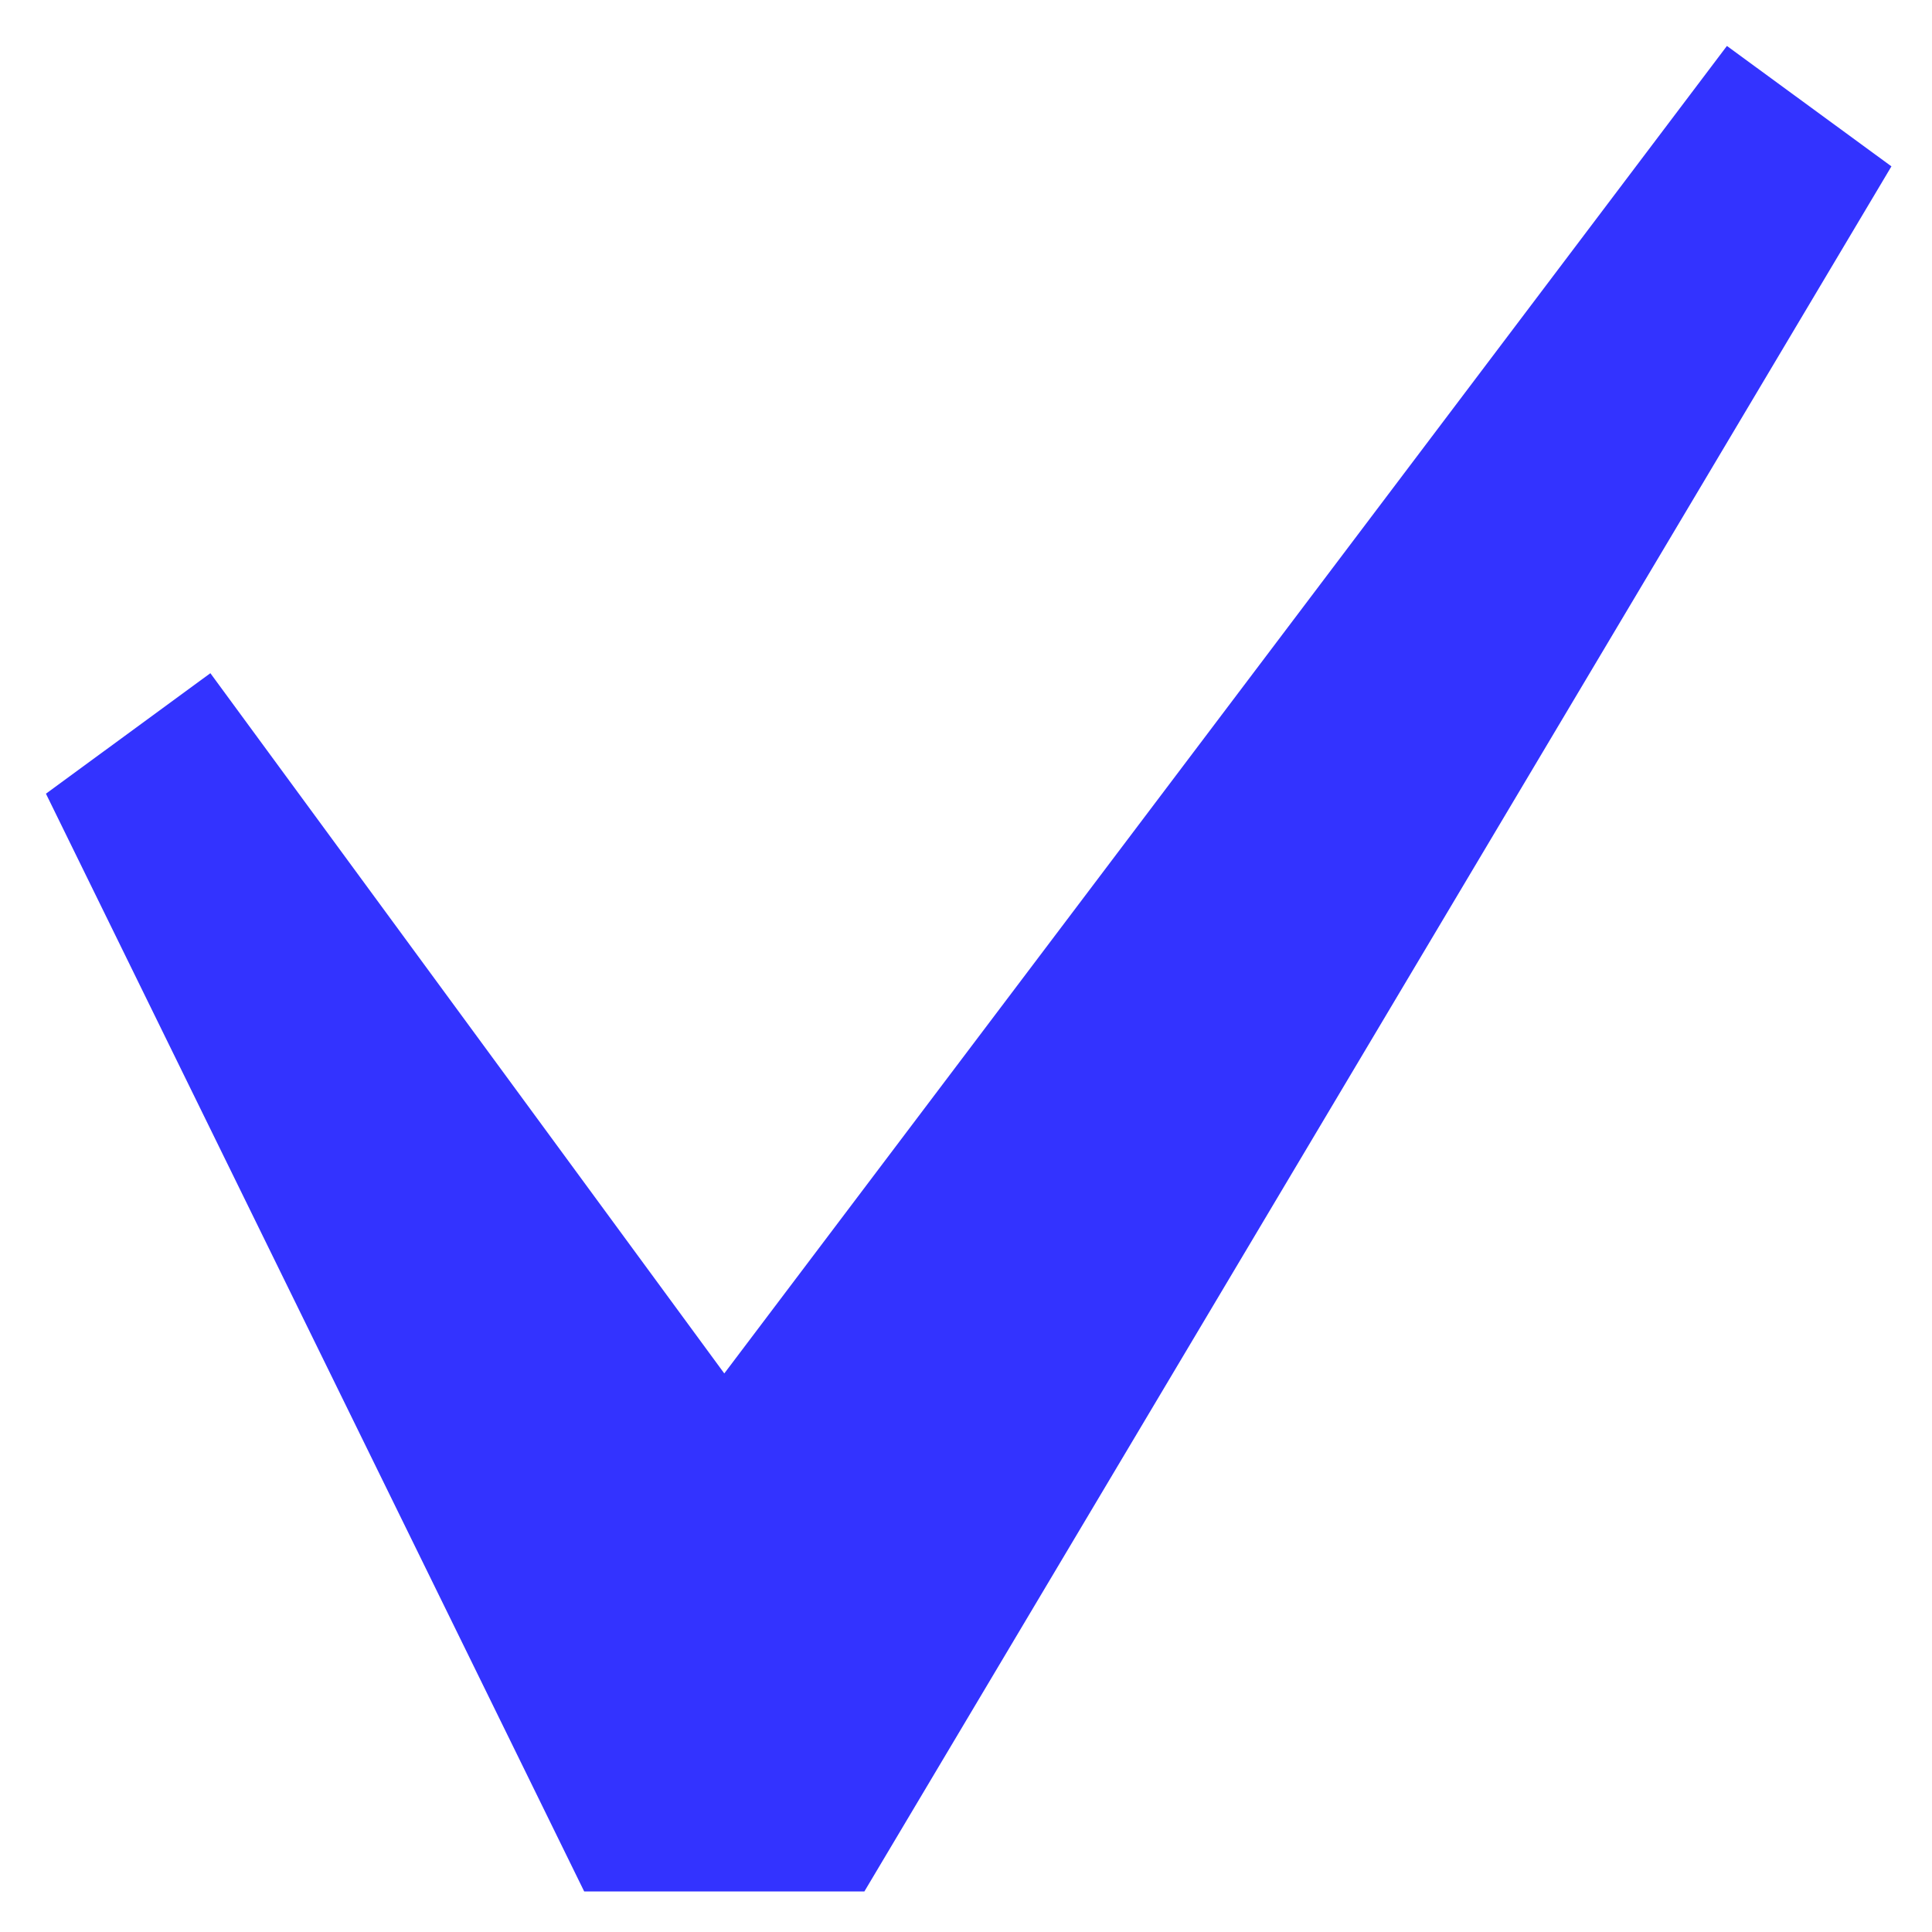
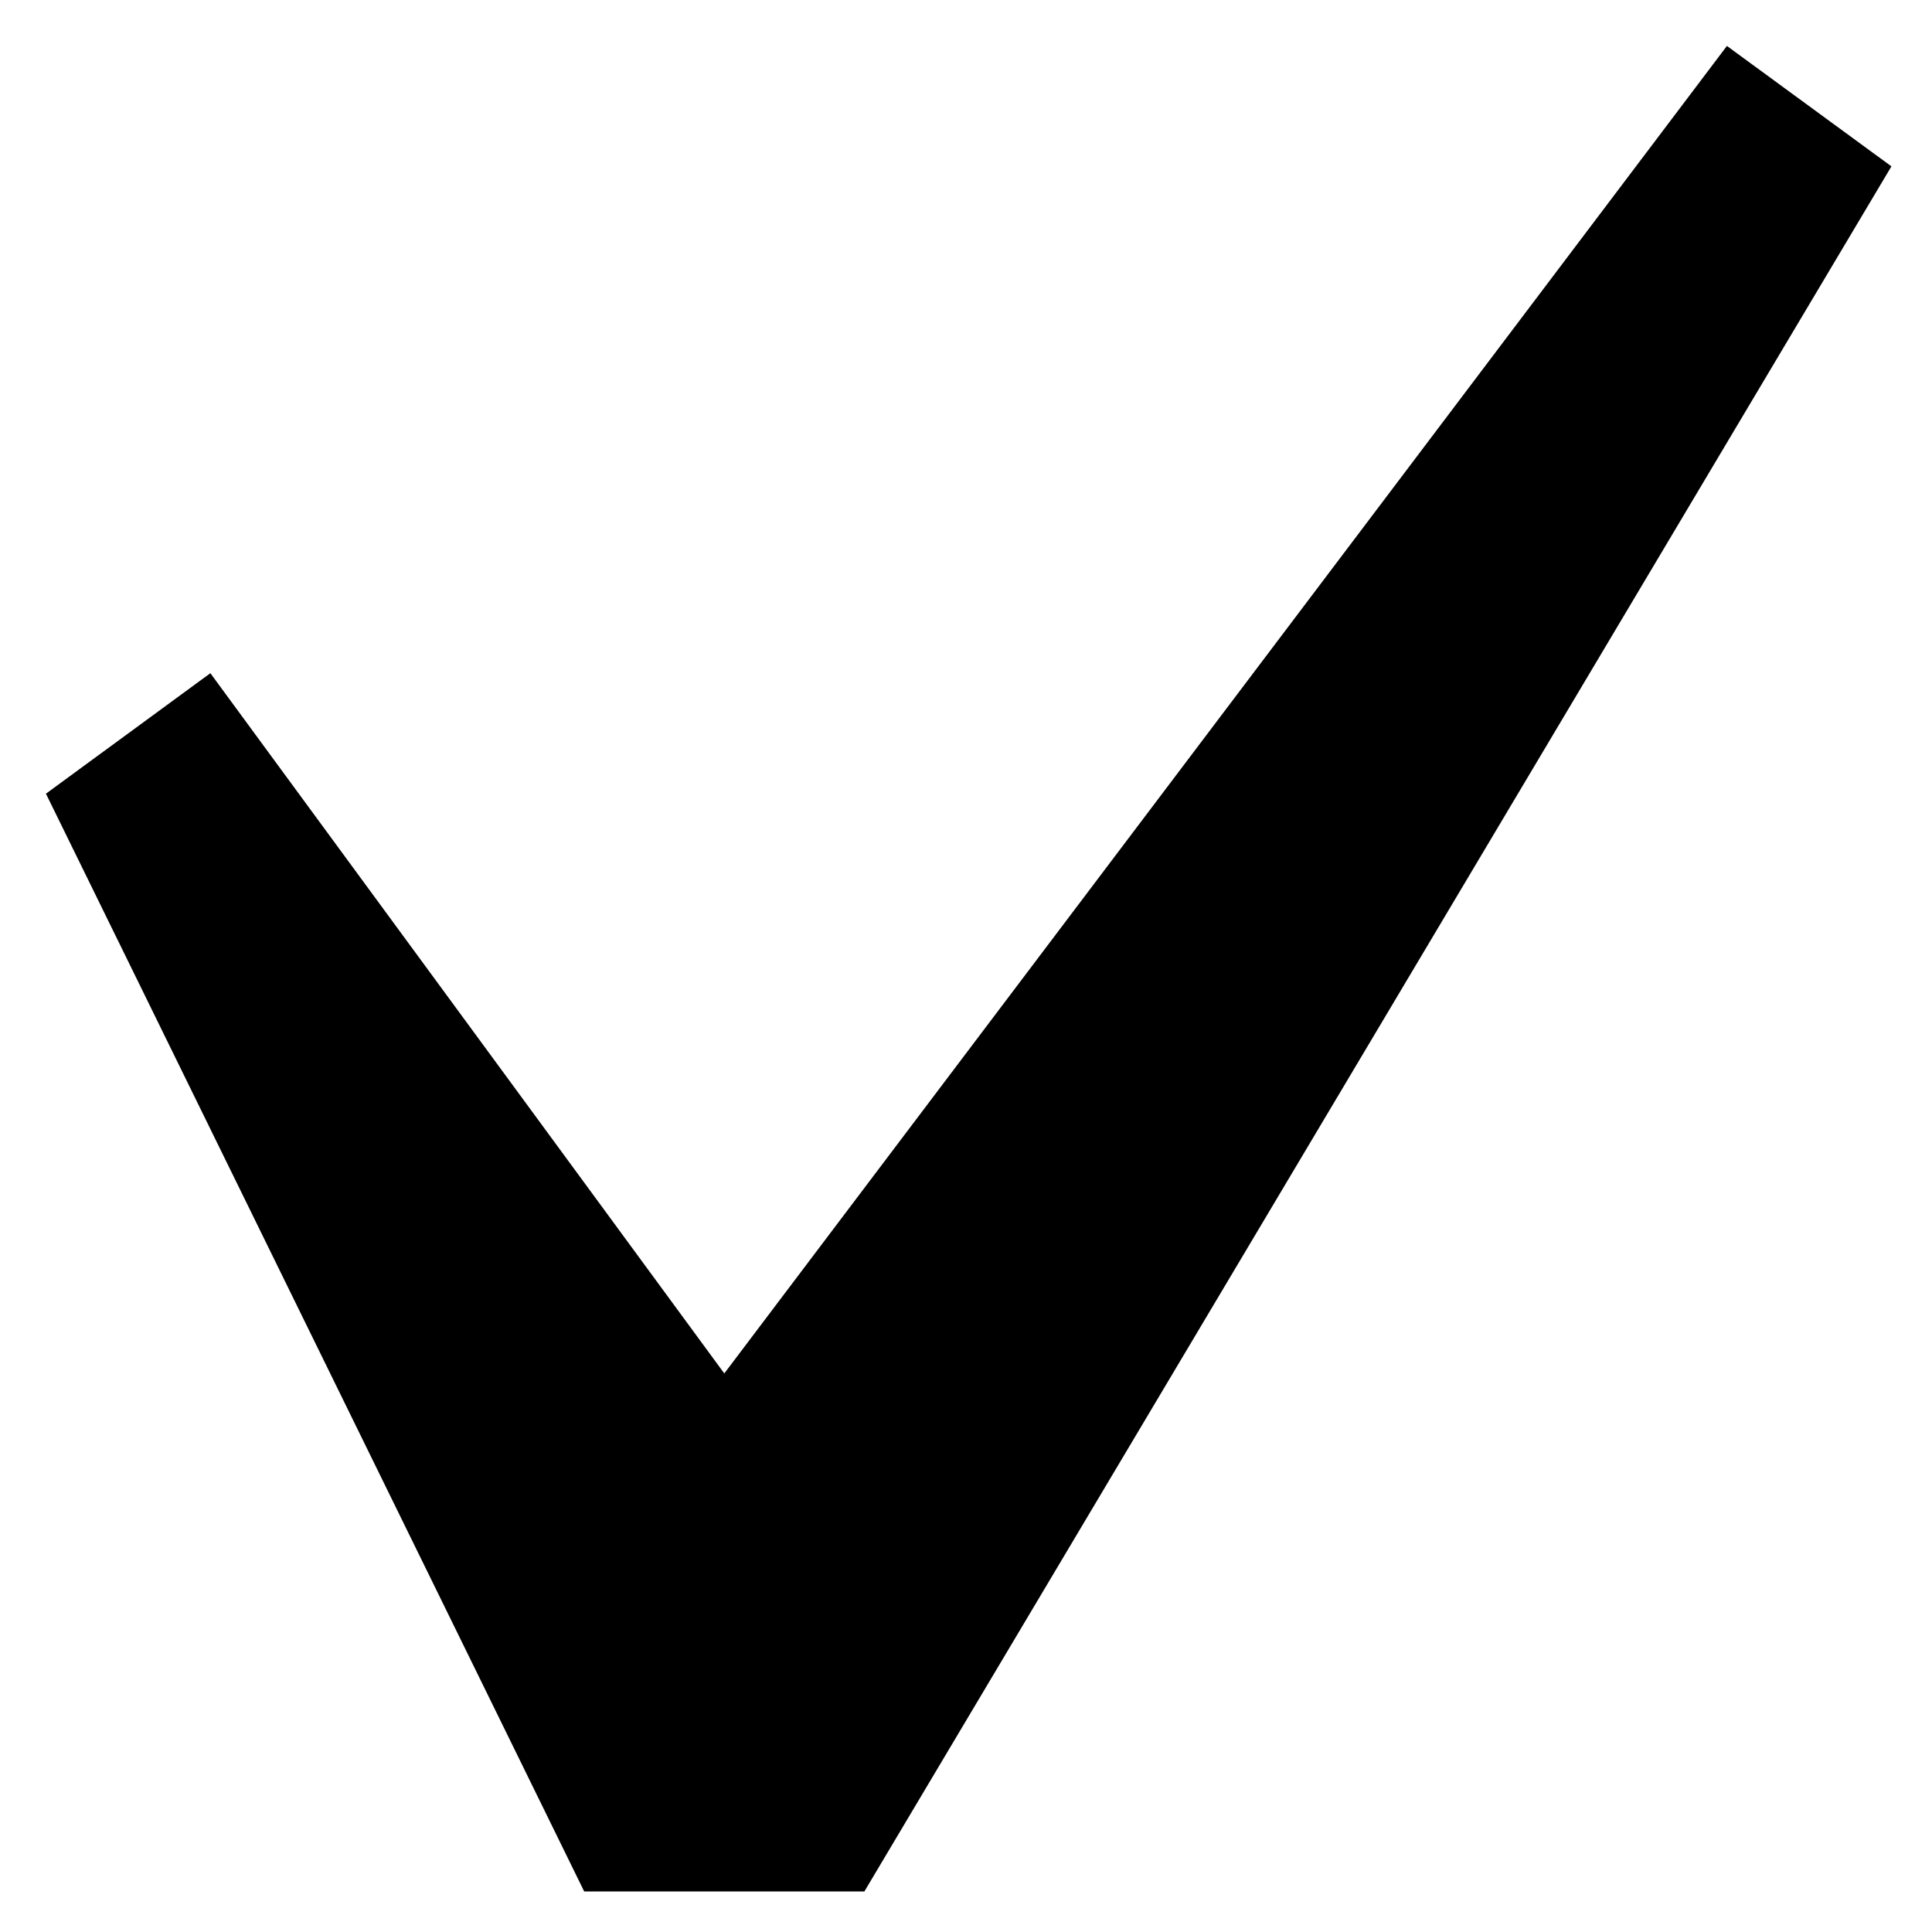
<svg xmlns="http://www.w3.org/2000/svg" width="27" height="27" viewBox="0 0 27 27" fill="none">
-   <path d="M2.94 9.408L10.122 19.194L24.134 0.642L26.433 2.325L12.08 26.433L8.164 26.433L0.642 11.092L2.94 9.408Z" fill="#3333FF" />
+   <path d="M2.94 9.408L10.122 19.194L24.134 0.642L26.433 2.325L12.08 26.433L8.164 26.433L0.642 11.092L2.94 9.408Z" fill="currentColor" />
</svg>
